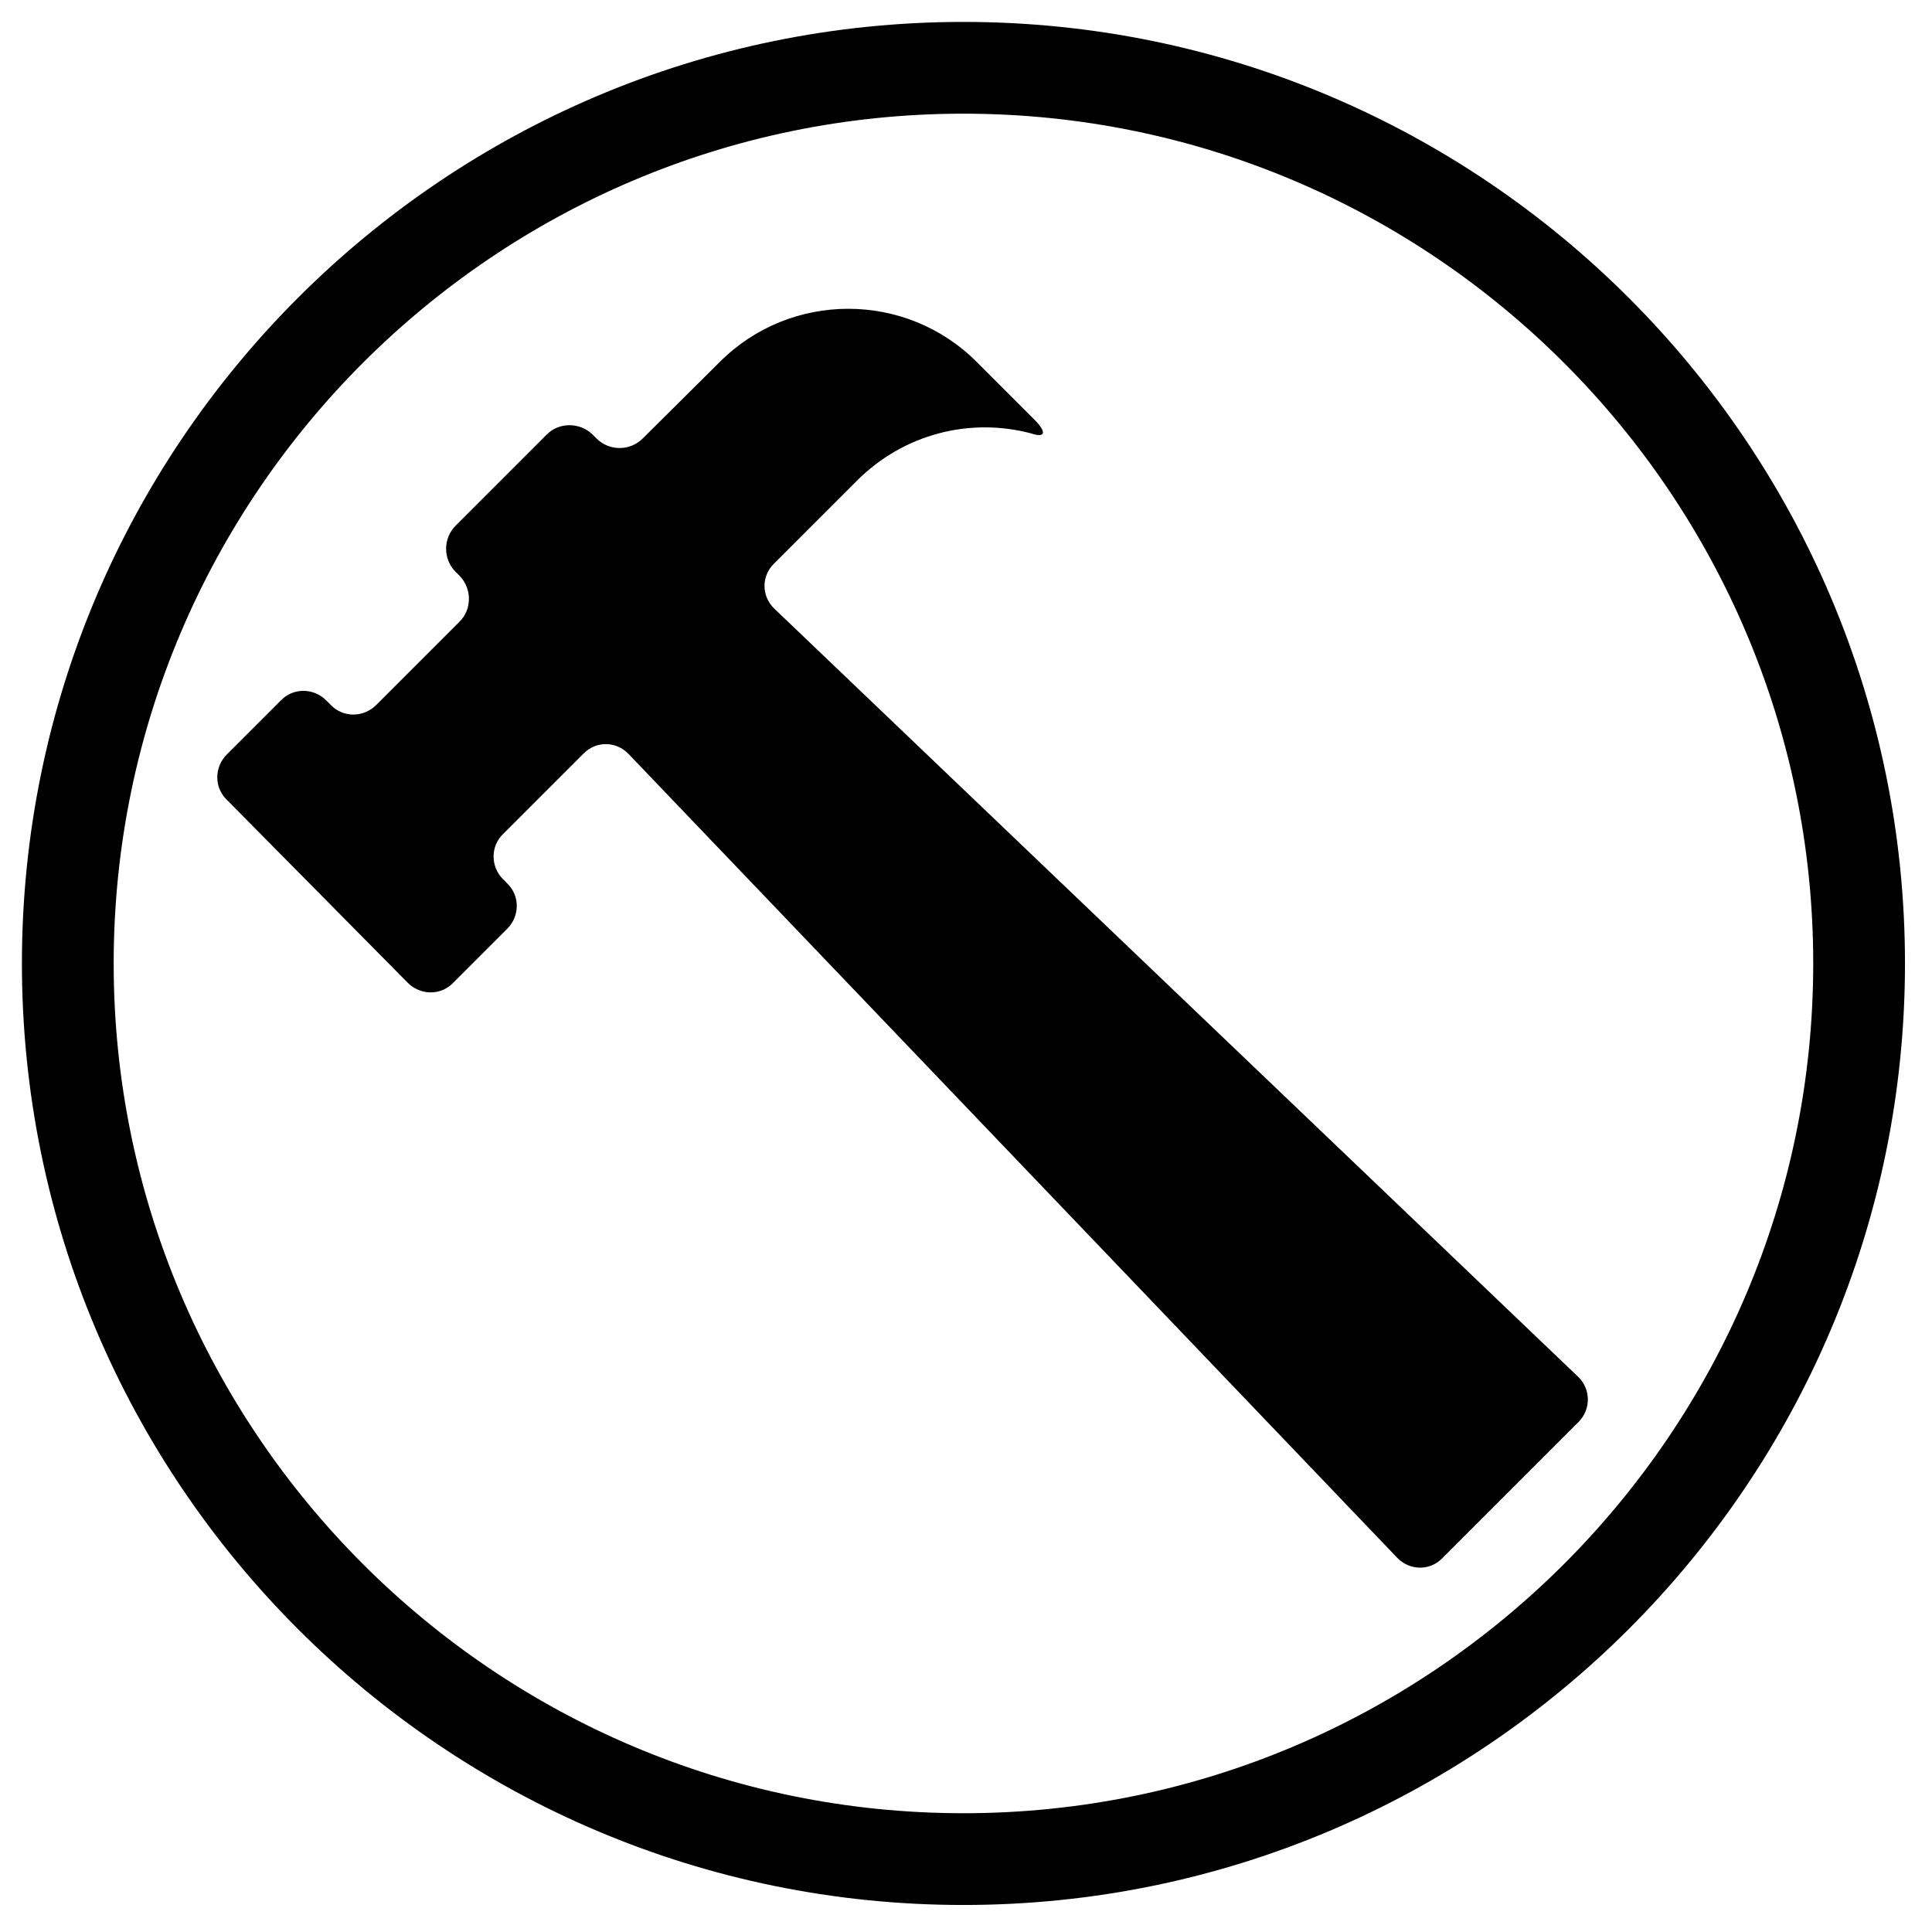
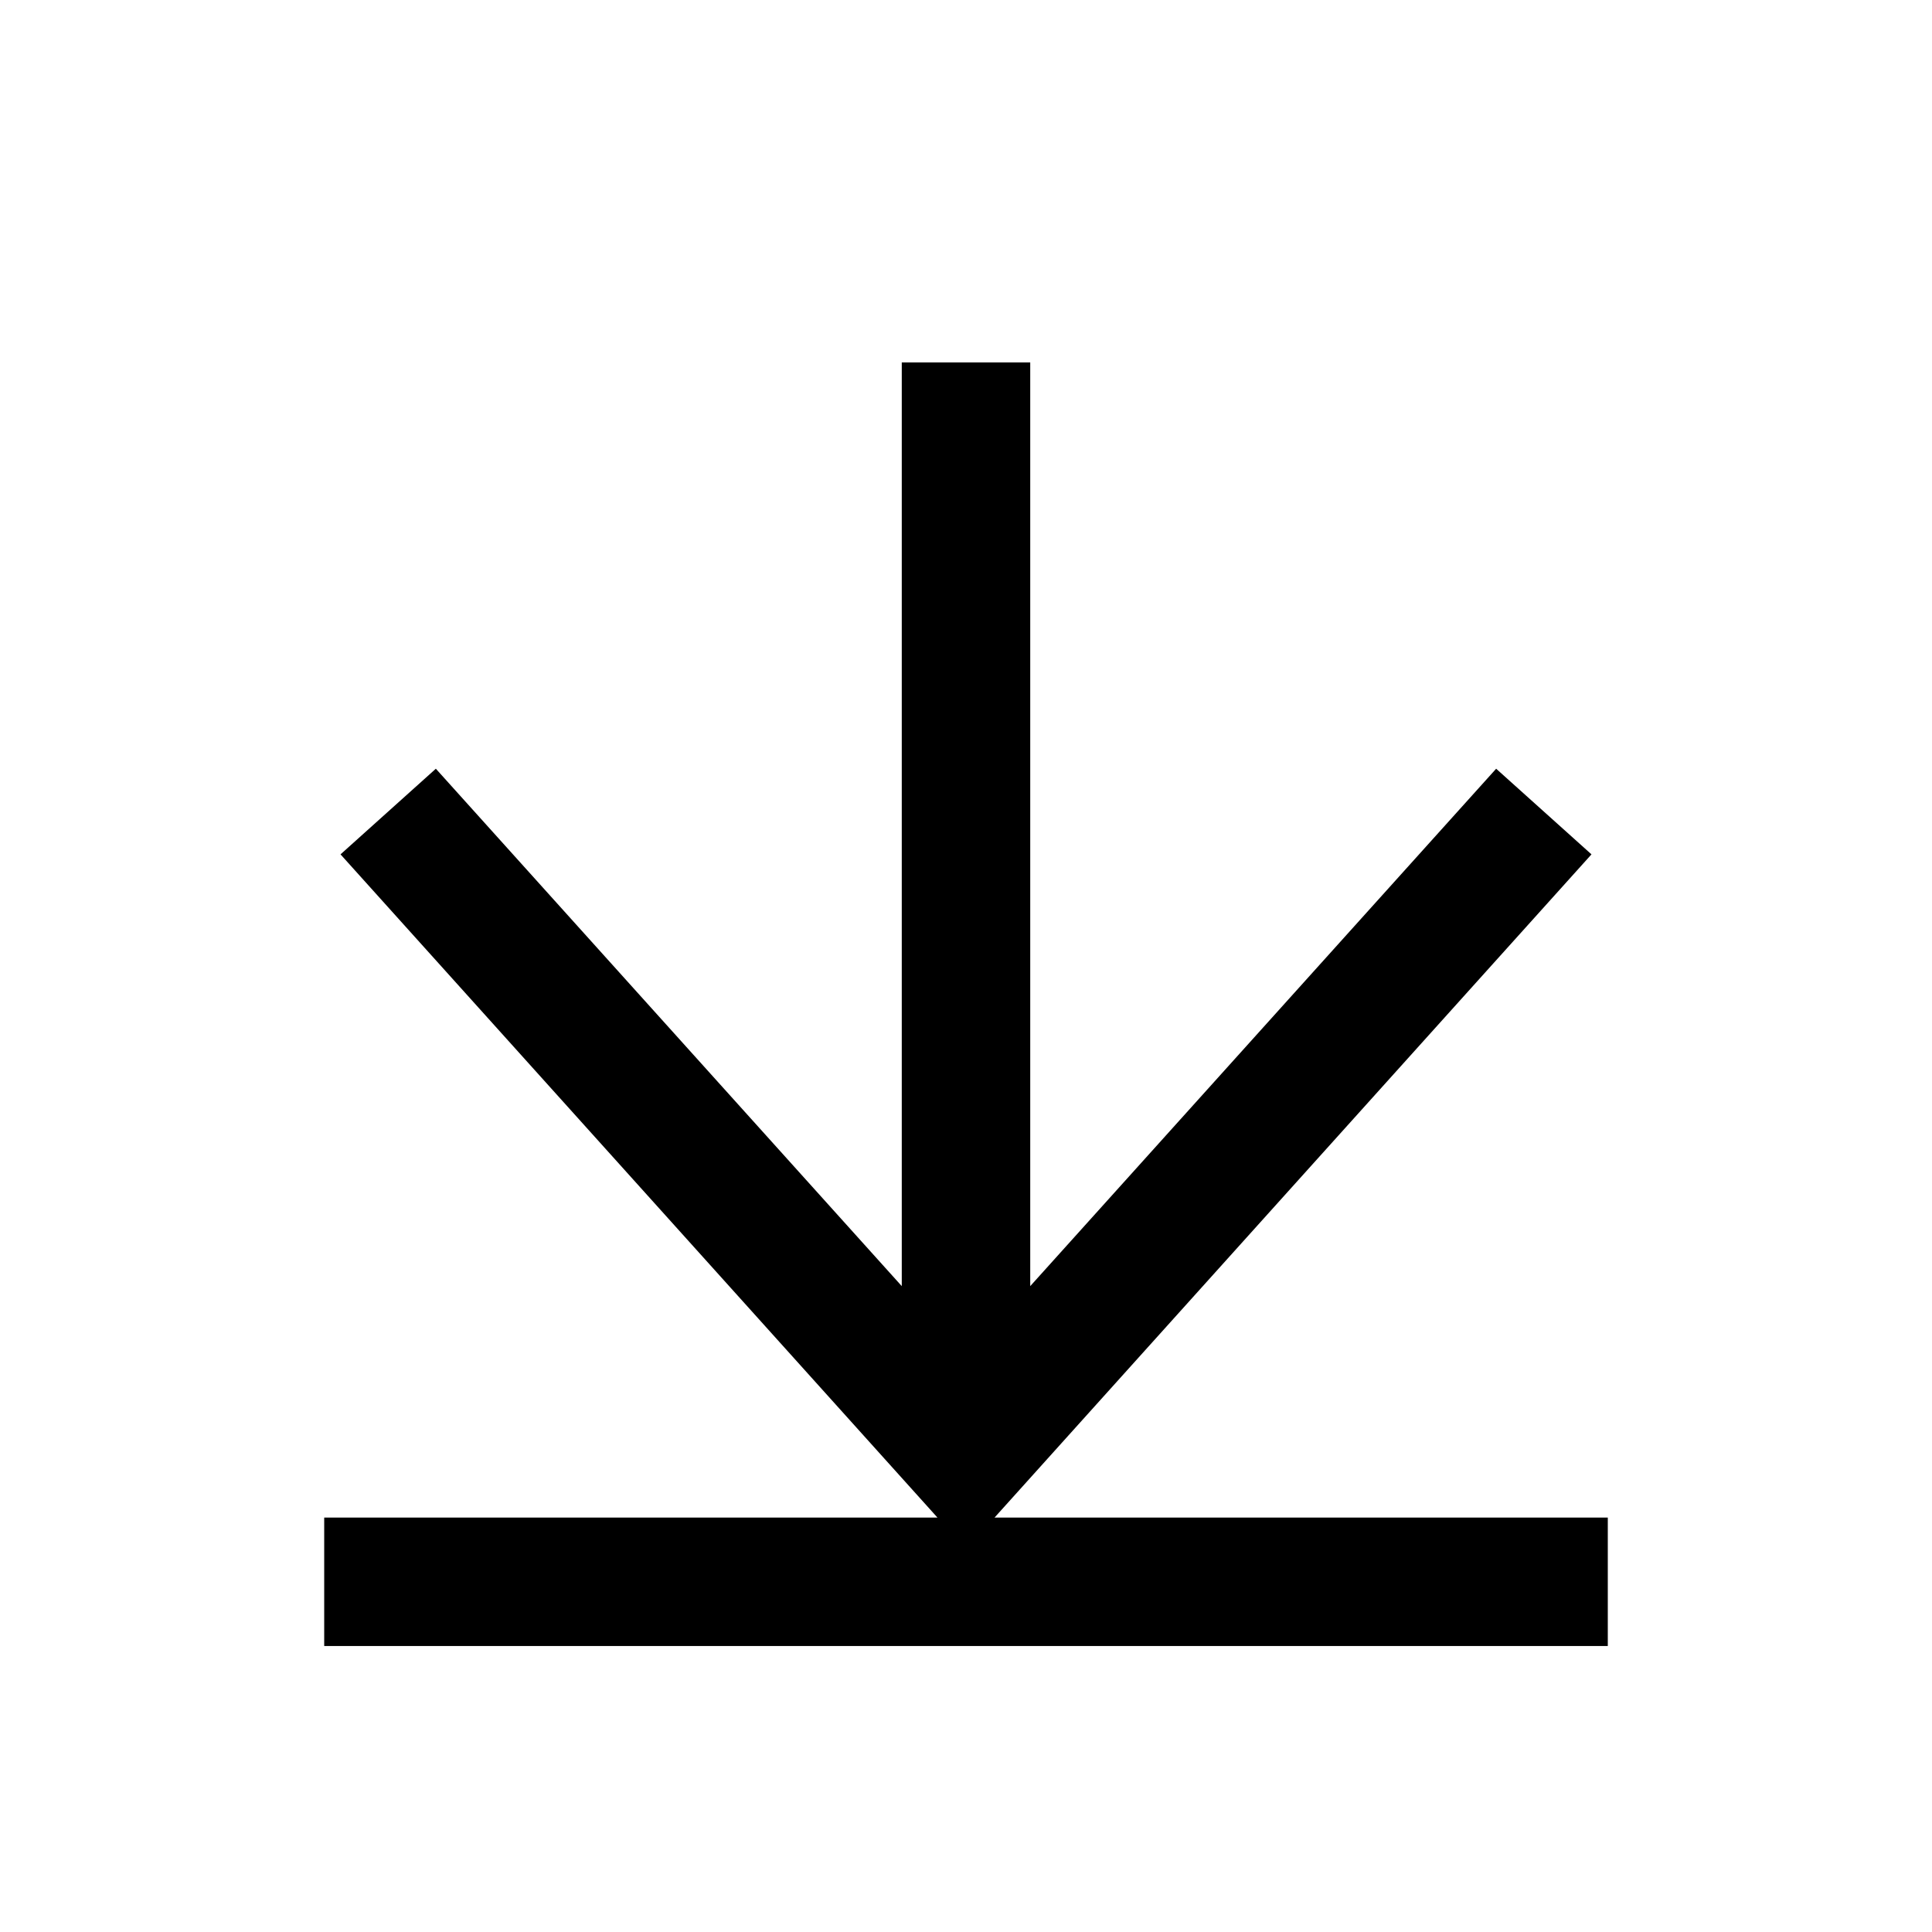
<svg xmlns="http://www.w3.org/2000/svg" version="1.1" id="Layer_1" x="0px" y="0px" viewBox="0 0 379 379" style="enable-background:new 0 0 379 379;" xml:space="preserve">
-   <g>
-     <path d="M309.6,270.1L151.9,119.4c-2.5-2.4-2.6-6.3-0.1-8.8l16.3-16.3c9.3-9.3,22.3-12.4,34.1-9.3c2.9,1,3.2-0.2,0.7-2.7   l-11.3-11.3c-13.9-13.9-36.5-13.9-50.4,0L126.1,86c-2.5,2.5-6.5,2.5-9,0.1l-0.9-0.9c-2.5-2.4-6.6-2.4-9,0.1l-17.8,17.8   c-2.5,2.5-2.5,6.5-0.1,9l0.9,0.9c2.4,2.5,2.4,6.6-0.1,9l-16.3,16.3c-2.5,2.5-6.5,2.5-8.9,0l-0.9-0.9c-2.5-2.5-6.5-2.5-8.9,0   l-10.6,10.6c-2.5,2.5-2.5,6.5,0,8.9L80,192.8c2.5,2.5,6.5,2.5,8.9,0l10.6-10.6c2.5-2.5,2.5-6.5,0-8.9l-0.8-0.8   c-2.5-2.5-2.5-6.5,0-8.9l15.8-15.8c2.5-2.5,6.4-2.4,8.8,0.1l150.8,157.7c2.4,2.5,6.4,2.6,8.8,0.1l26.8-26.8   C312.1,276.5,312.1,272.5,309.6,270.1z" />
-     <path d="M189,4.3C87.1,4.3,4.3,87.1,4.3,189S87.1,373.7,189,373.7c101.9,0,184.7-82.9,184.7-184.7S290.9,4.3,189,4.3z M189,355.7   c-91.9,0-166.7-74.8-166.7-166.7S97.1,22.3,189,22.3S355.7,97.1,355.7,189S280.9,355.7,189,355.7z" />
-   </g>
+   <path d="M183.9,297.7L66.8,167.6l18.7-16.8l91.4,101.5V71.1h25.2v181.2l91.4-101.5l18.7,16.8L195.1,297.7h120.3v25.2H63.6v-25.2  H183.9z" />
</svg>
